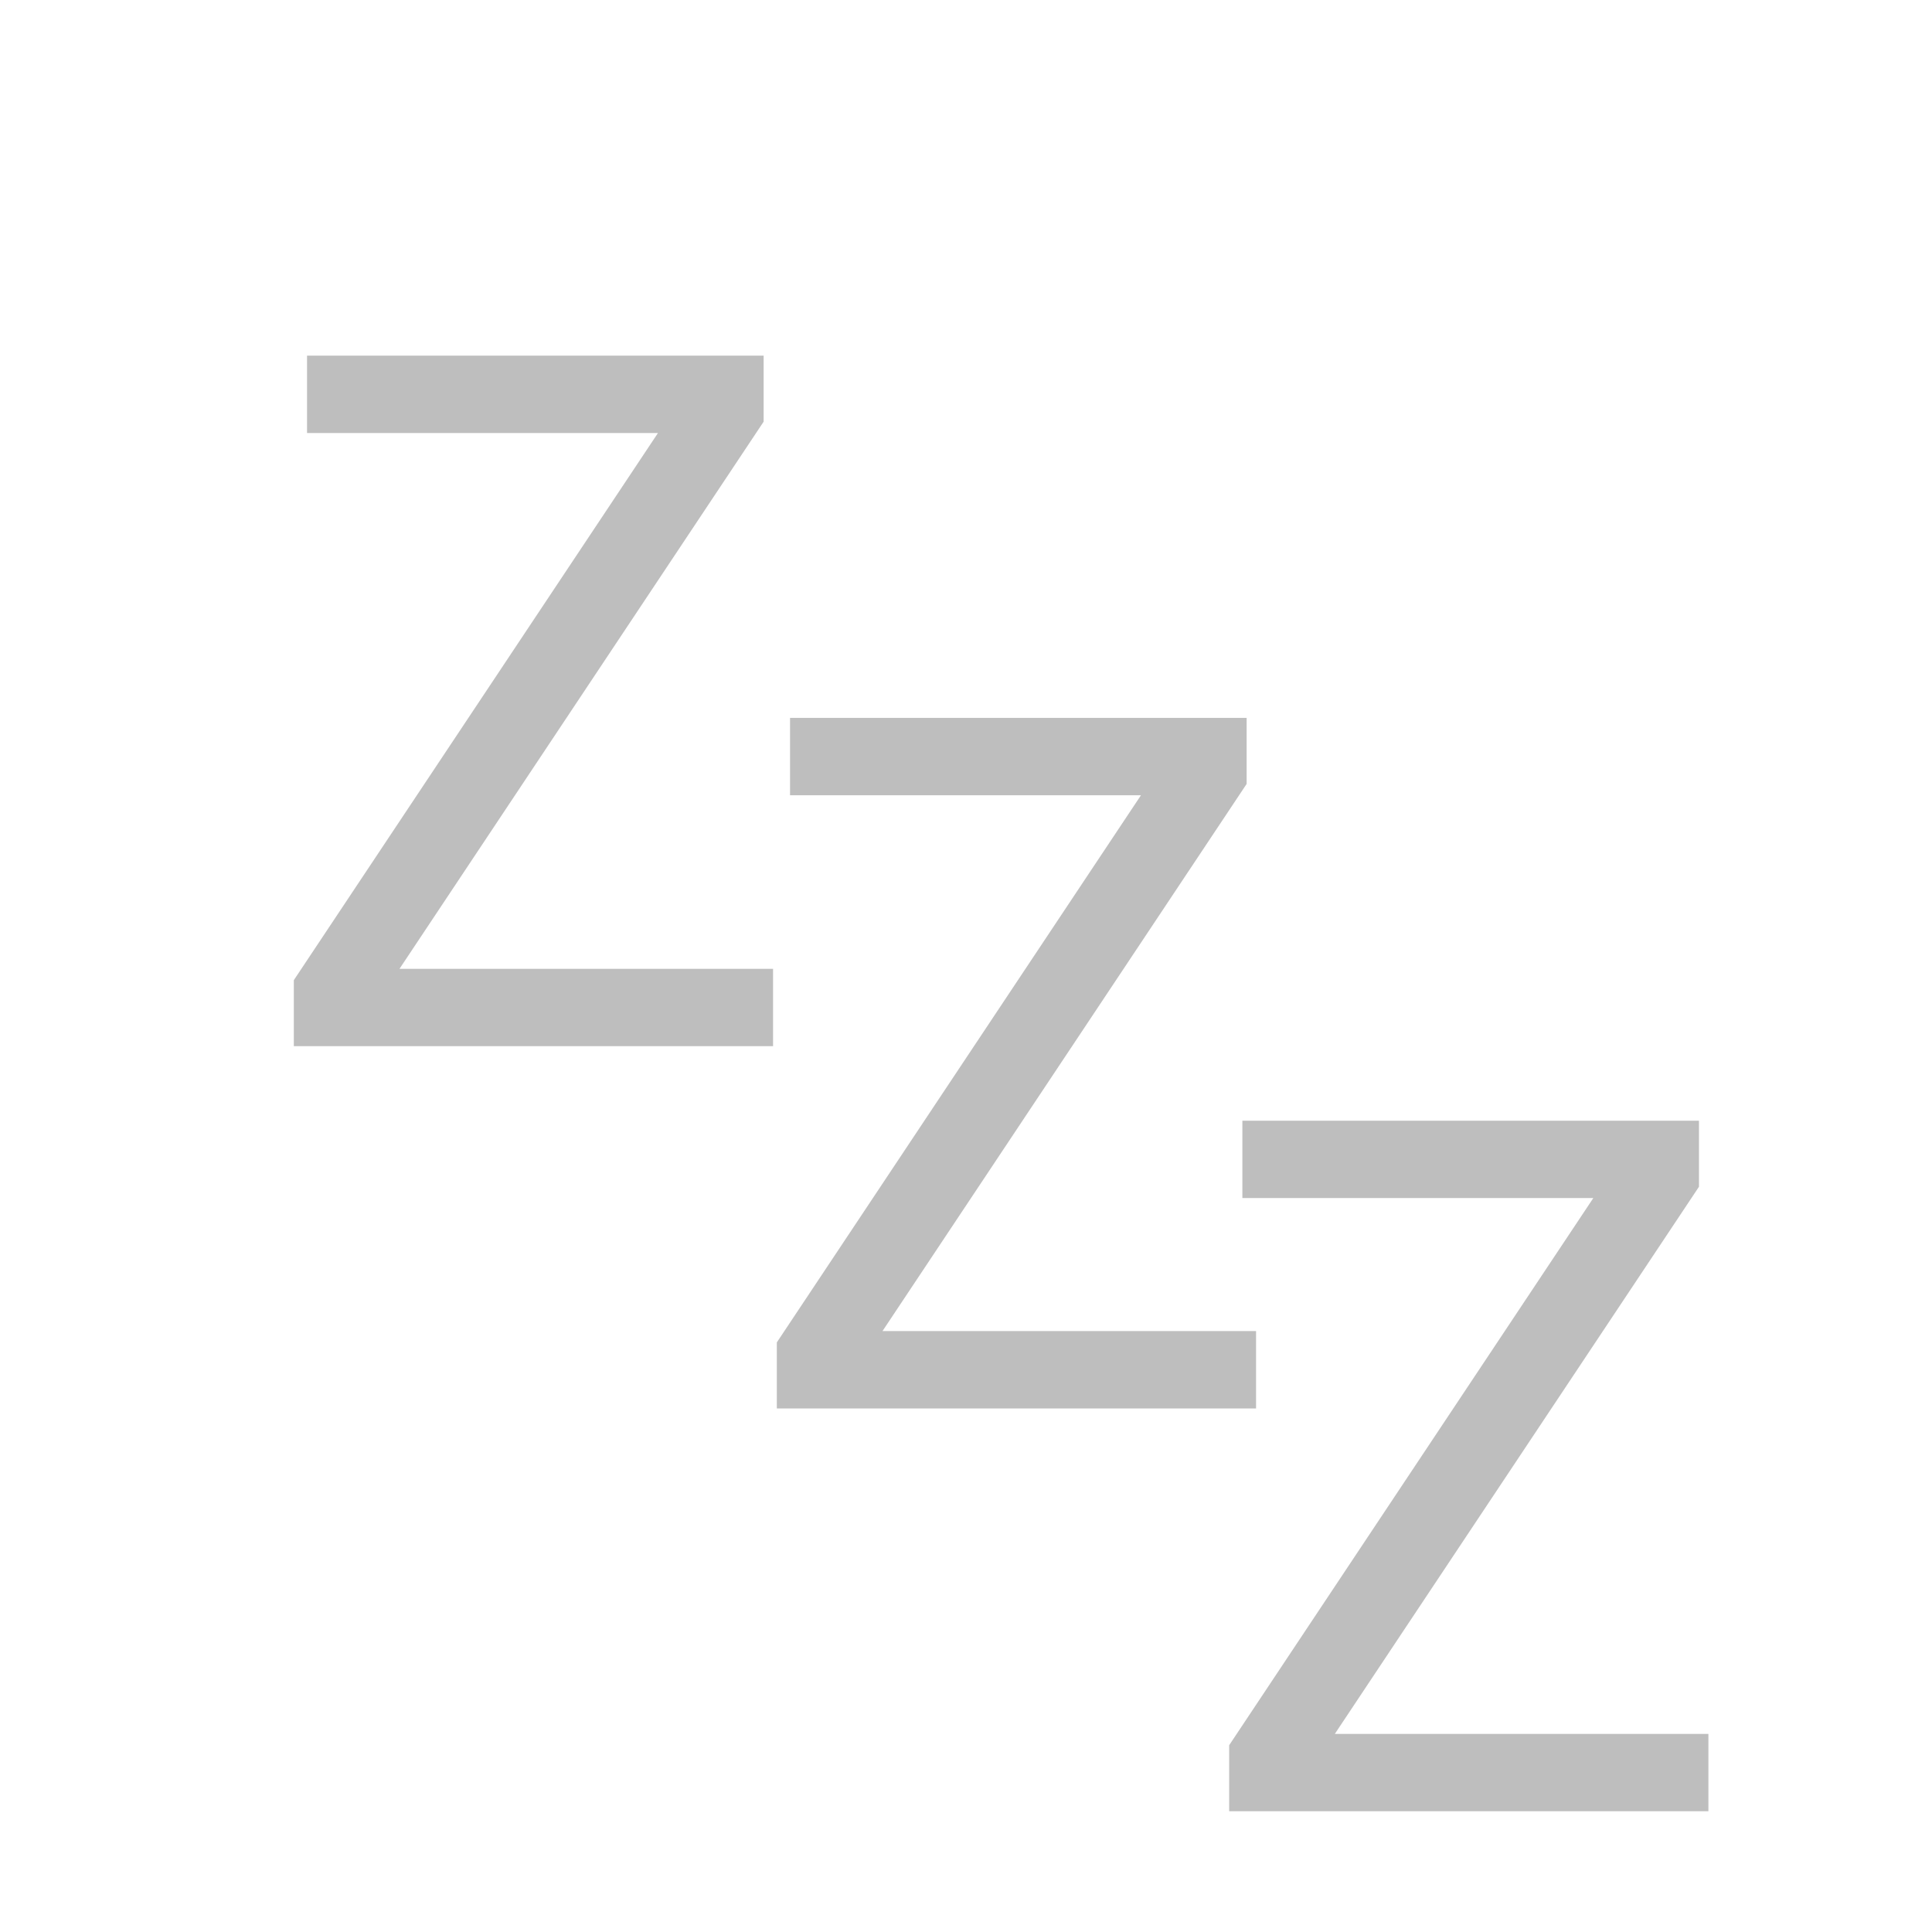
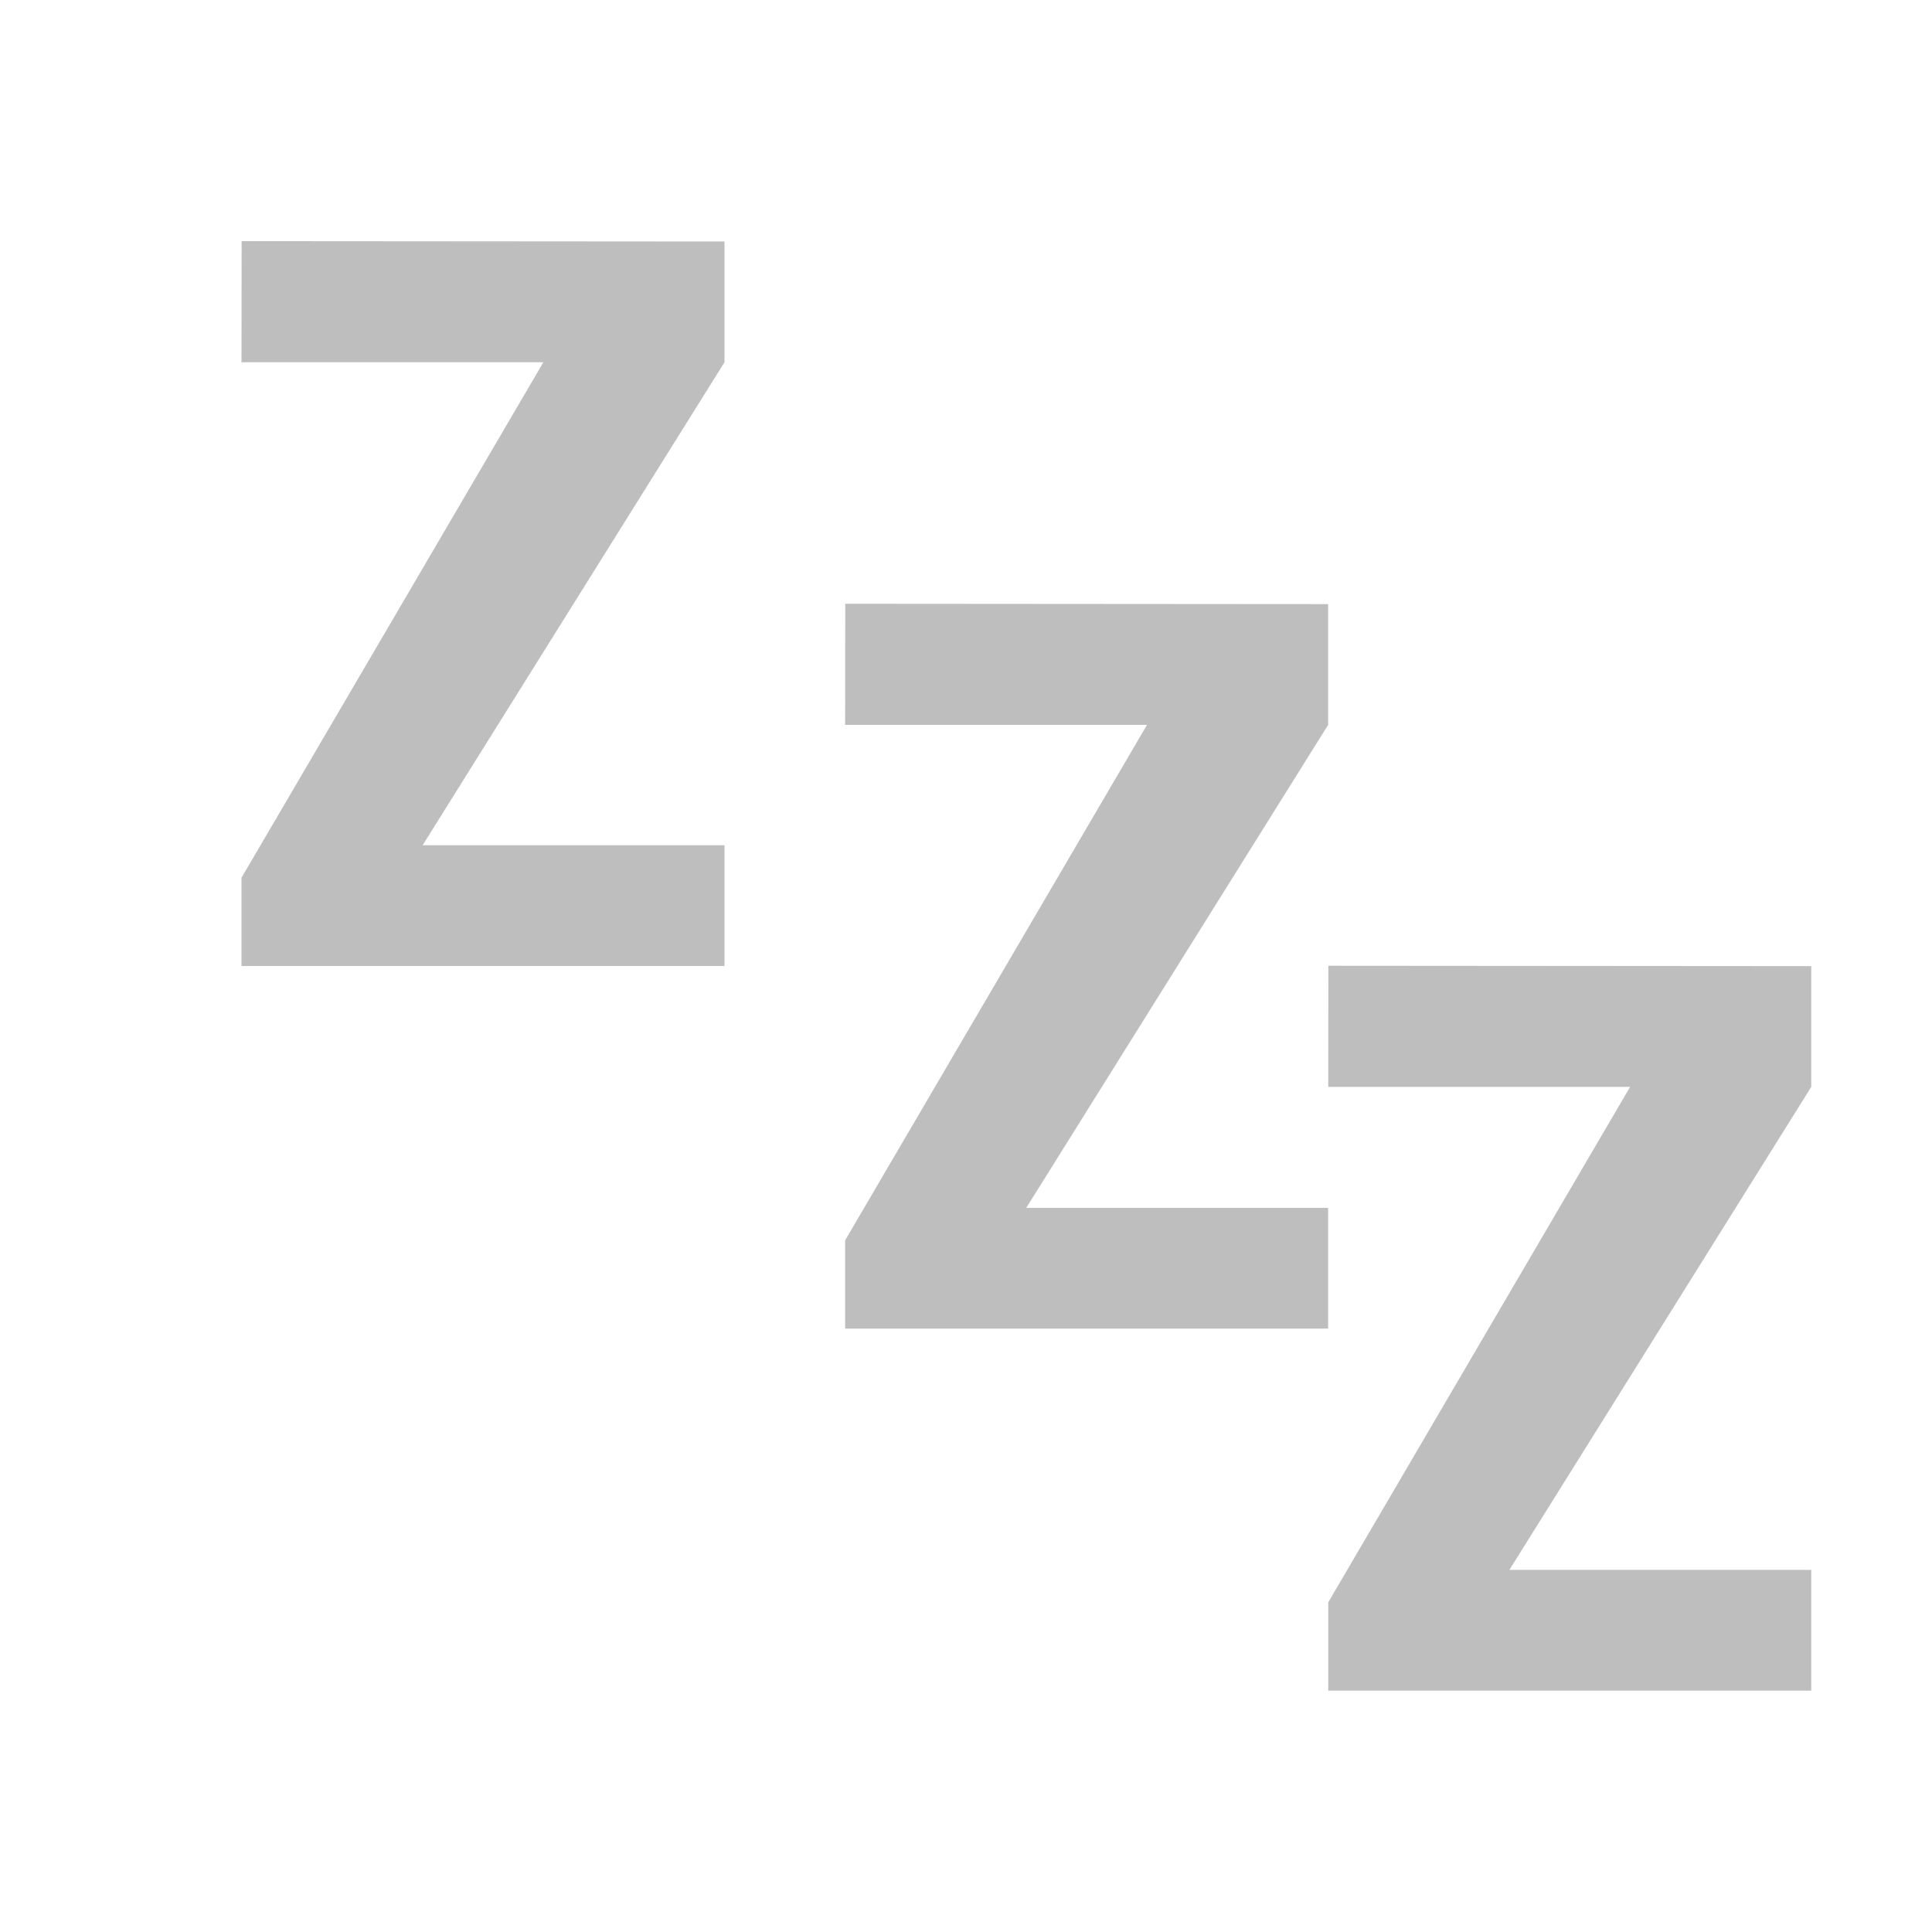
<svg xmlns="http://www.w3.org/2000/svg" height="16" width="16">
-   <g fill="#bebebe" font-family="Sans" font-size="7.997" letter-spacing="0" transform="translate(-181.0002 -237)" word-spacing="0">
-     <text x="190.881" y="252">
-       <tspan x="190.881" y="252">Z</tspan>
-     </text>
-     <text x="183.136" y="245.665">
-       <tspan x="183.136" y="245.665">Z</tspan>
-     </text>
-     <text x="187.136" y="248.665">
-       <tspan x="187.136" y="248.665">Z</tspan>
-     </text>
+   <g fill="#bebebe">
+     <path d="m6 8h-4v-.731l2.5-4.269h-2.5l.001-1.003 3.999.003v1l-2.5 4h2.5z" />
+     <path d="m10.999 11.003h-4v-.731l2.5-4.269h-2.5l.001-1.003 3.999.003v1l-2.5 4h2.5z" />
+     <path d="m15 14.001h-4v-.731l2.5-4.269h-2.5l.001-1.003 3.999.003v1l-2.5 4h2.5z" />
  </g>
</svg>
